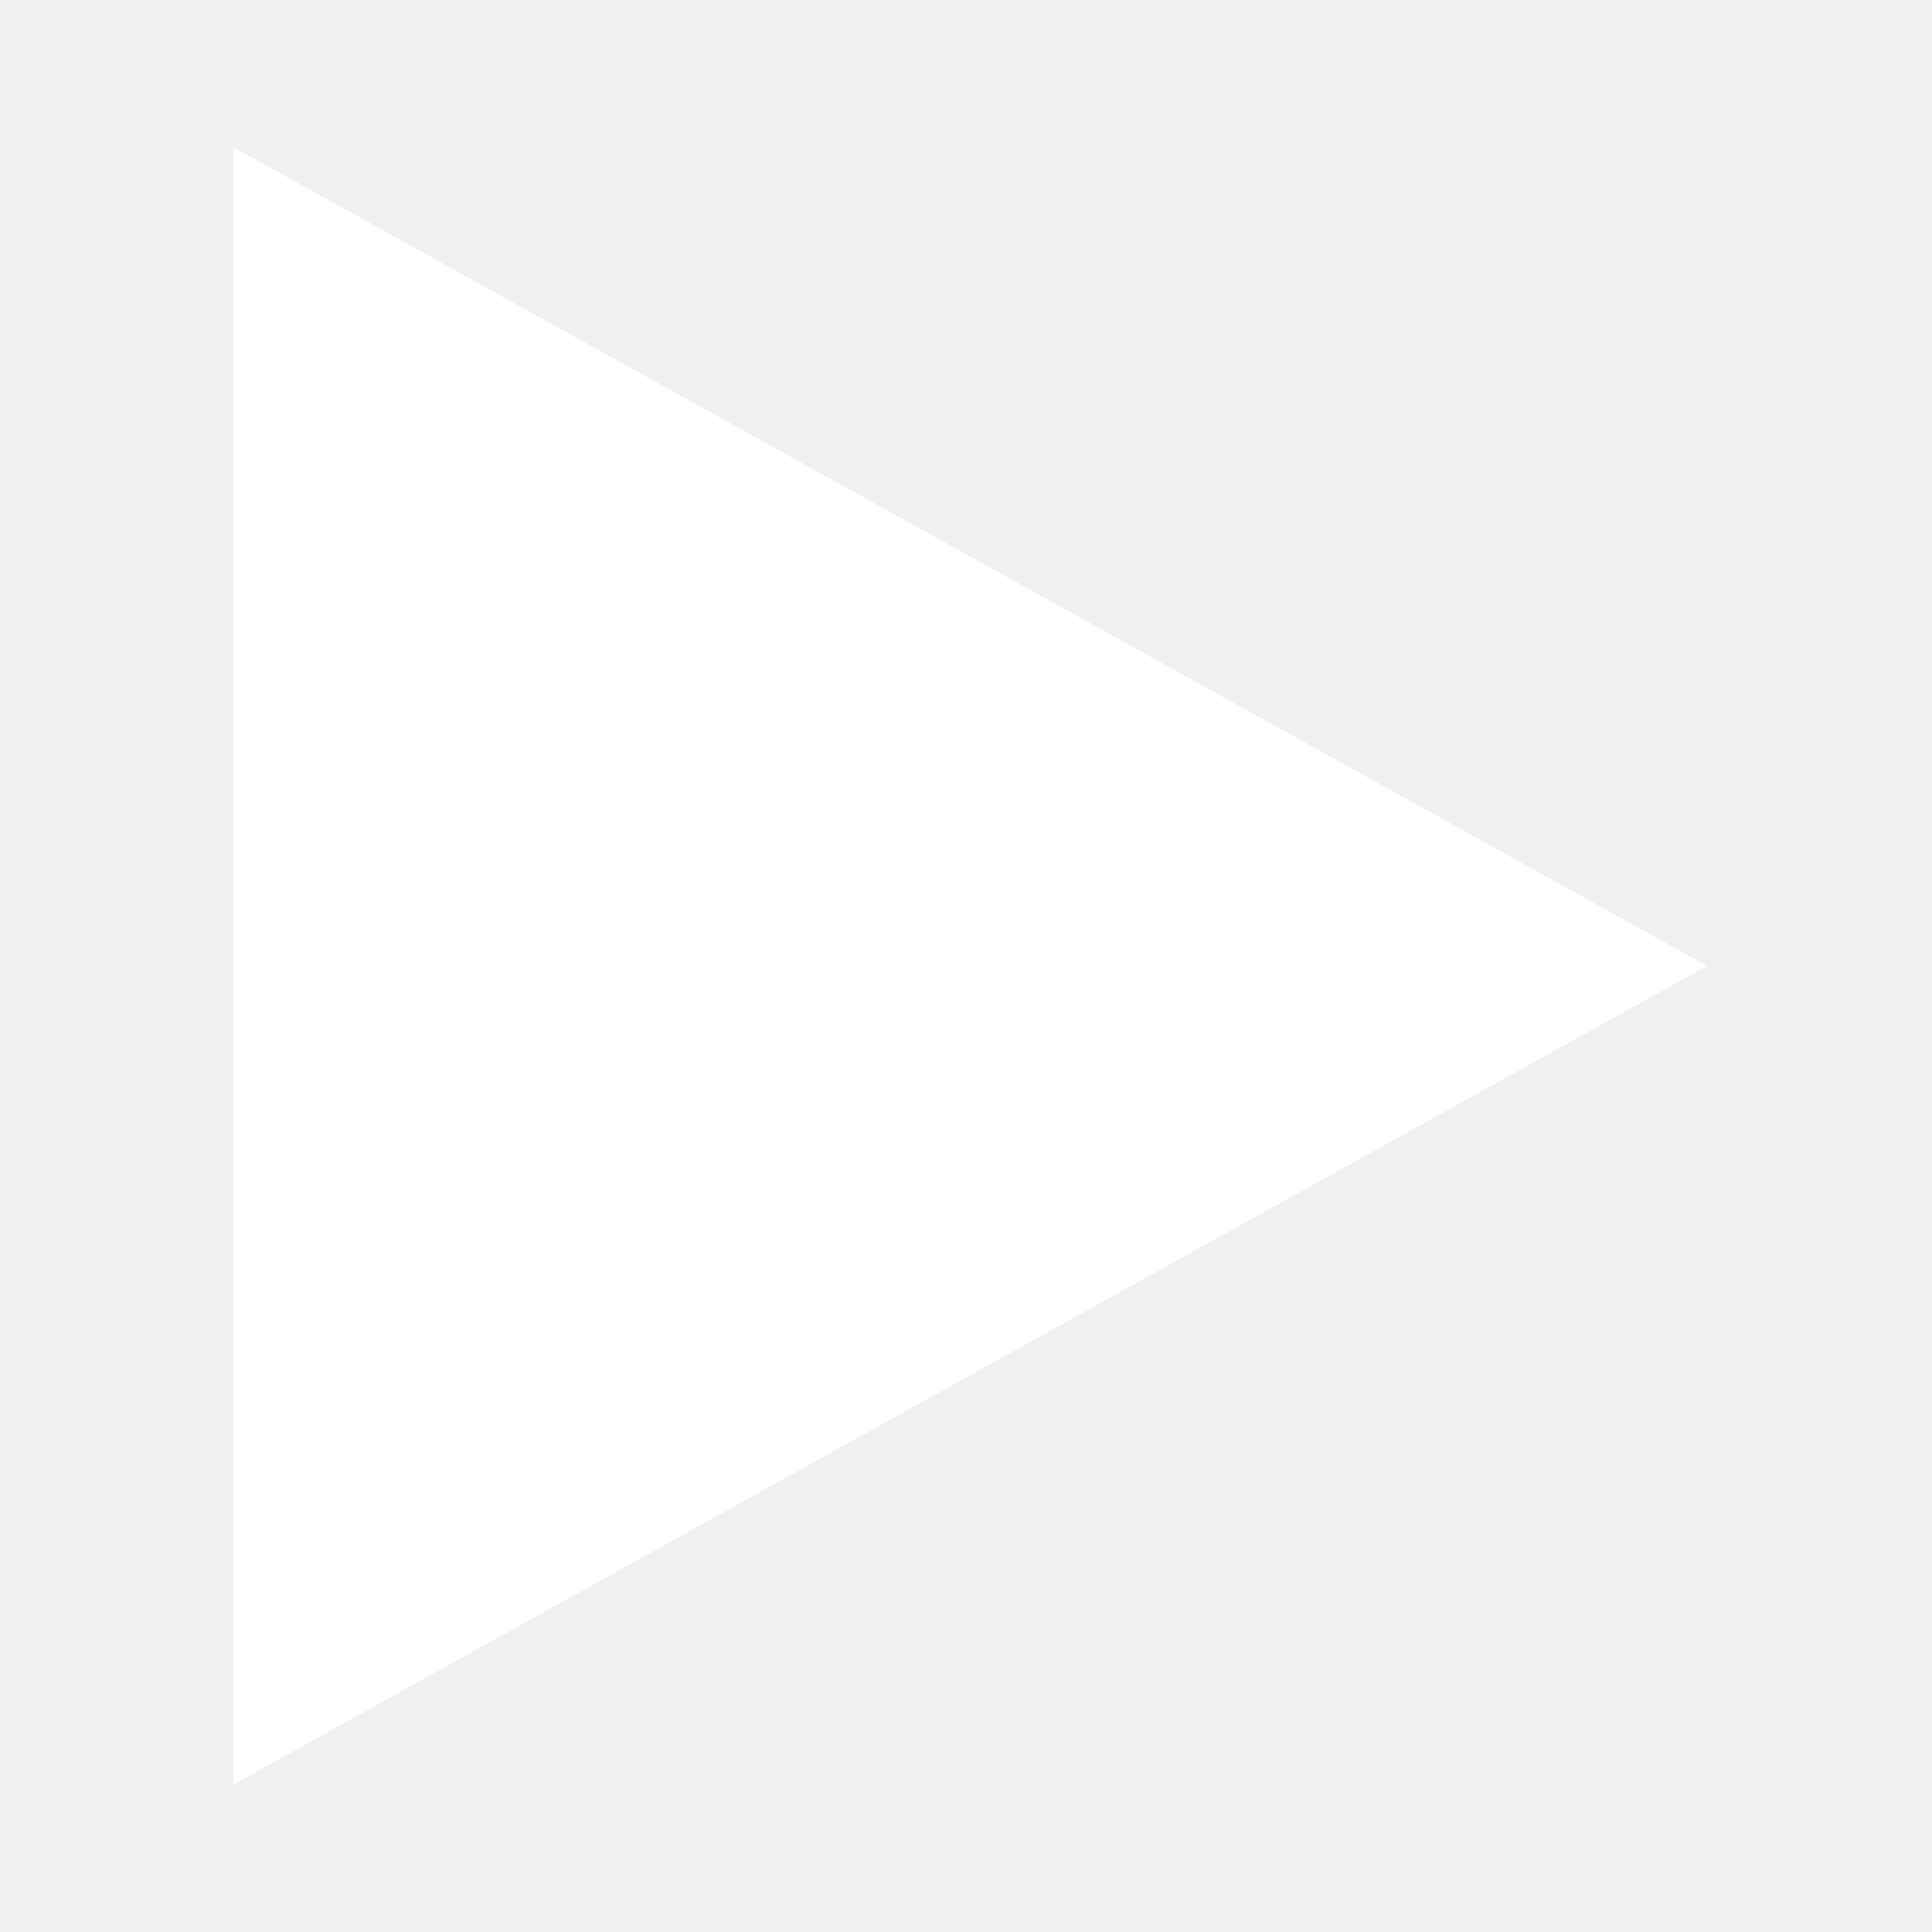
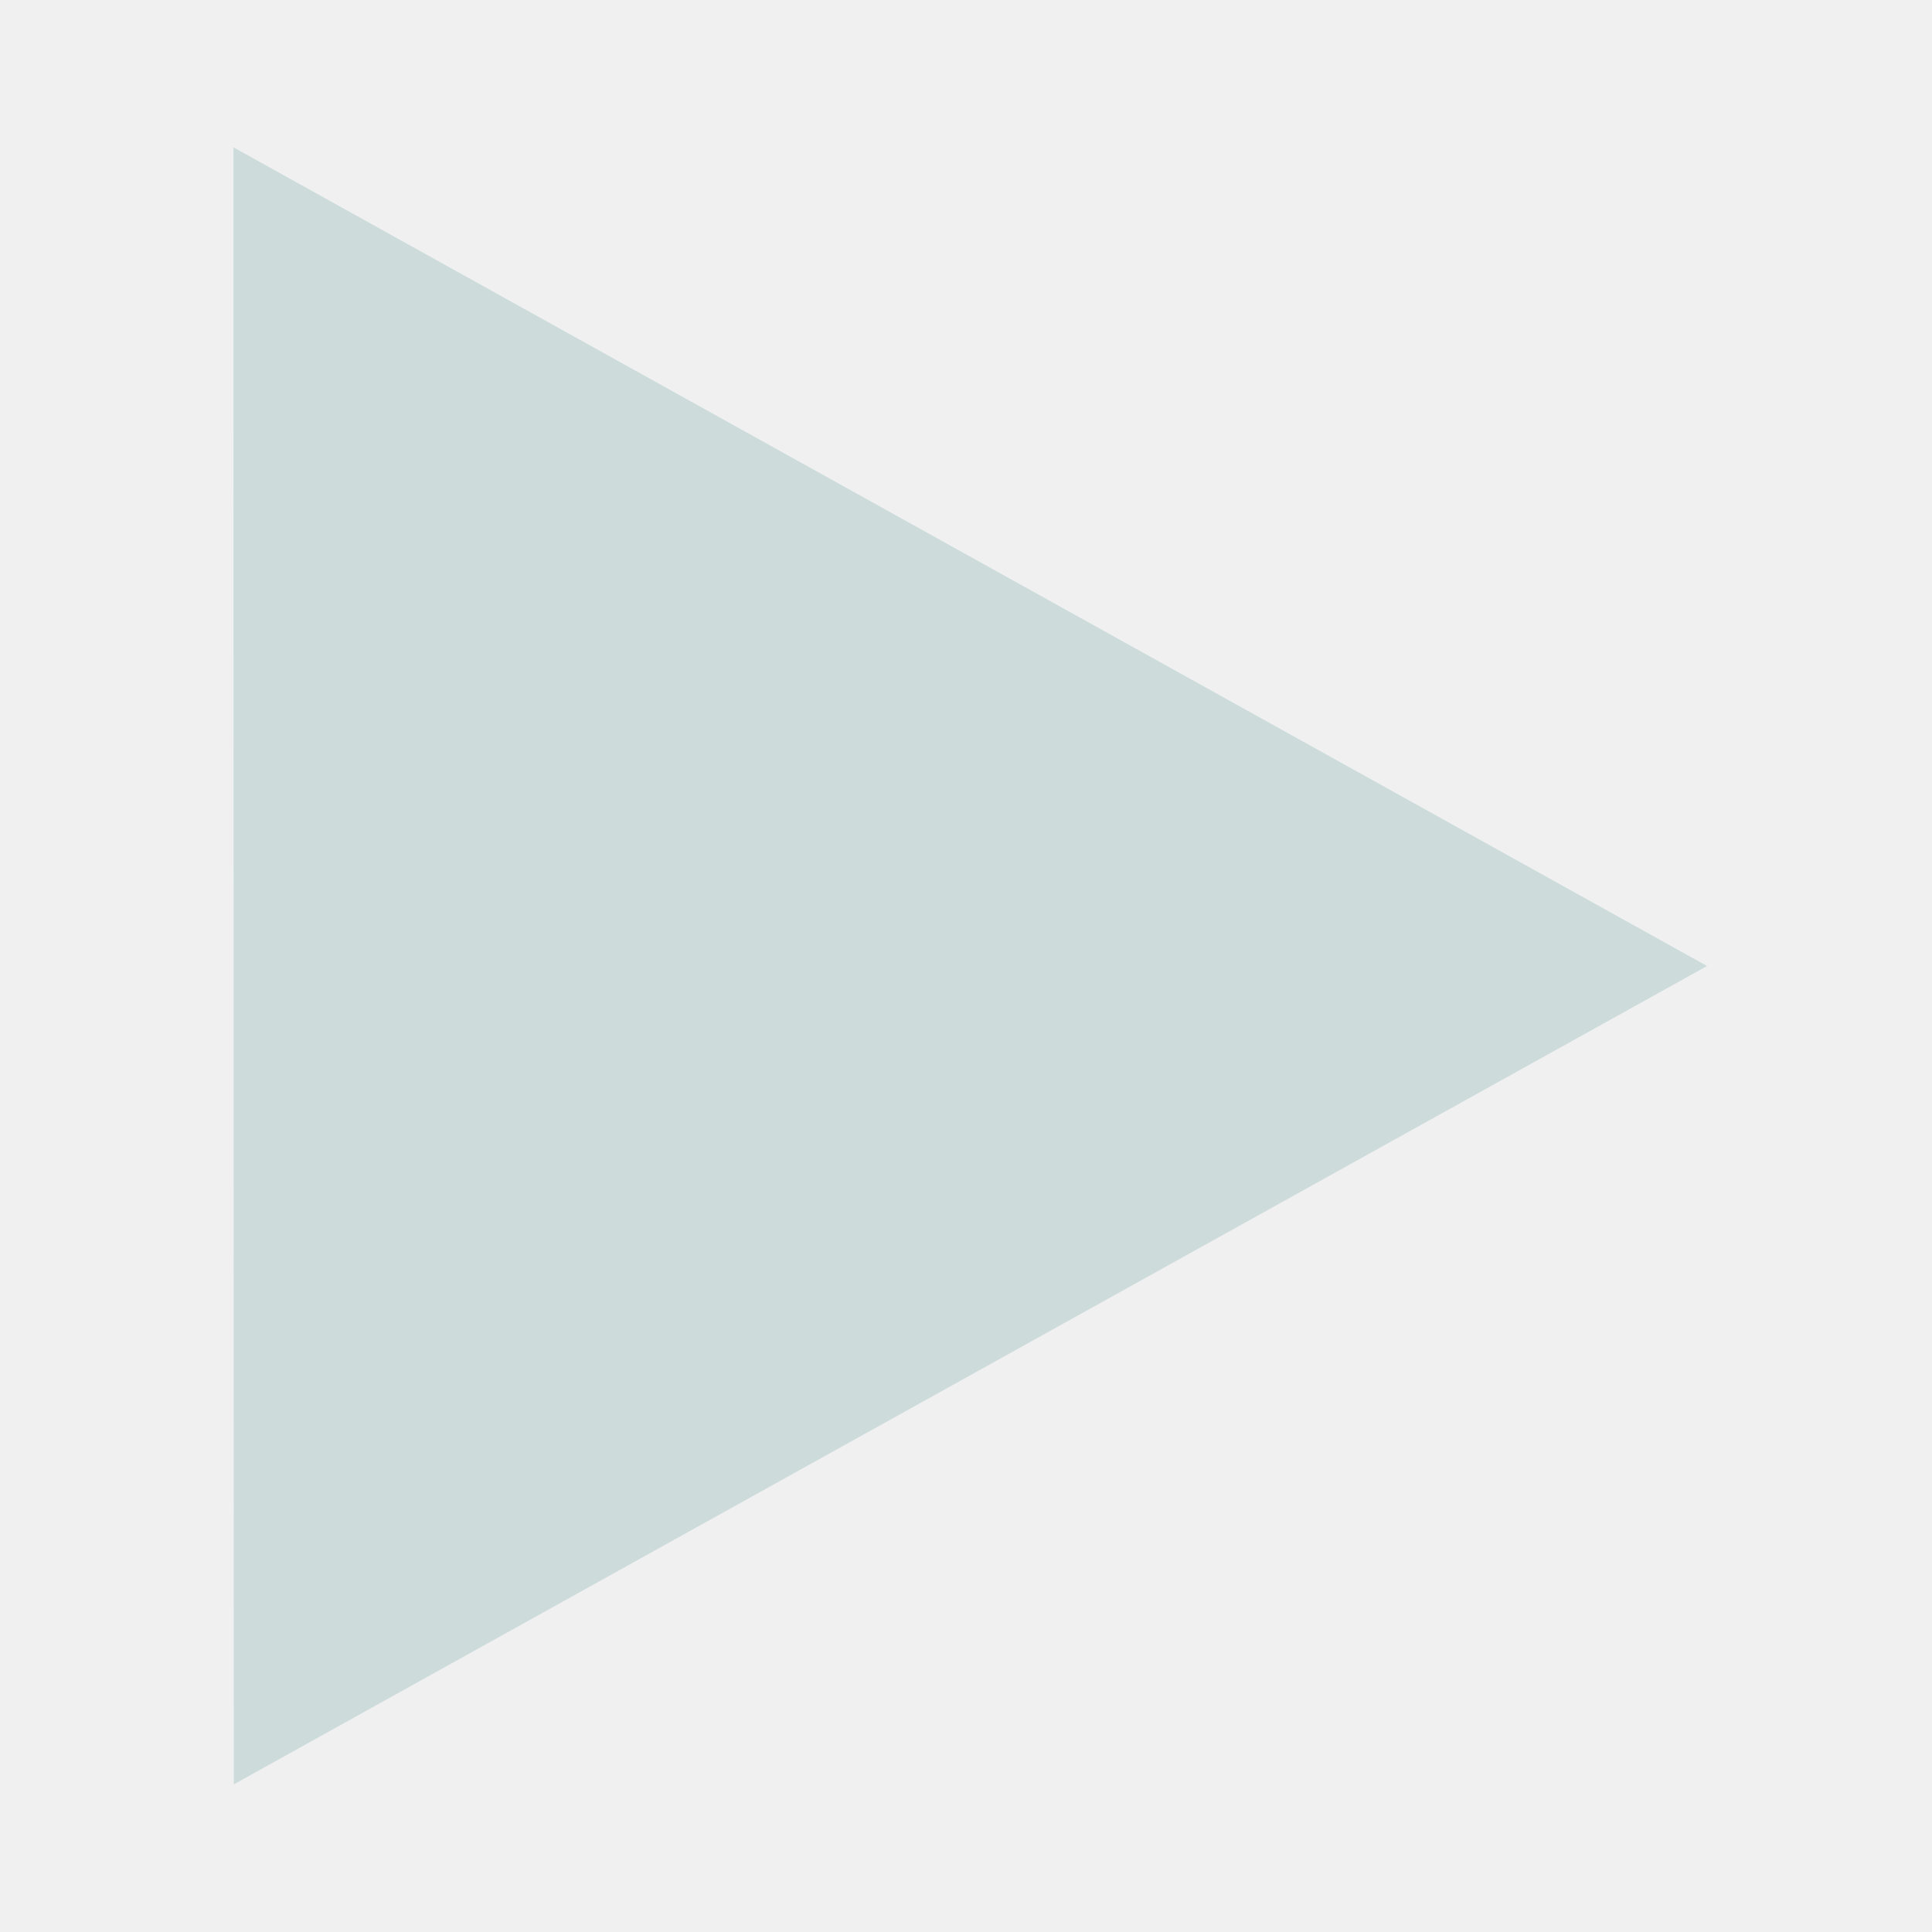
<svg xmlns="http://www.w3.org/2000/svg" id="triangle_right_24x24" viewBox="0 0 24 24" height="24" width="24">
  <defs>
    <style>
			*{ border: 0.1px solid transparent;}
- 			.base-style{fill: #fff;fill-rule:evenodd;stroke:#fff;stroke-width:0.2px;stroke-linecap:butt;stroke-linejoin:miter;stroke-opacity:1 }
+ 			.base-style{fill: #CDDBDB;fill-rule:evenodd;stroke:#CDDBDB;stroke-width:0.2px;stroke-linecap:butt;stroke-linejoin:miter;stroke-opacity:1 }
		</style>
  </defs>
  <g>
    <path d="M0 0h24v24H0z" stroke="none" fill="none" />
    <path class="base-style" d="M 21,12 3,2 l 0.004,19.996 z" />
  </g>
</svg>
